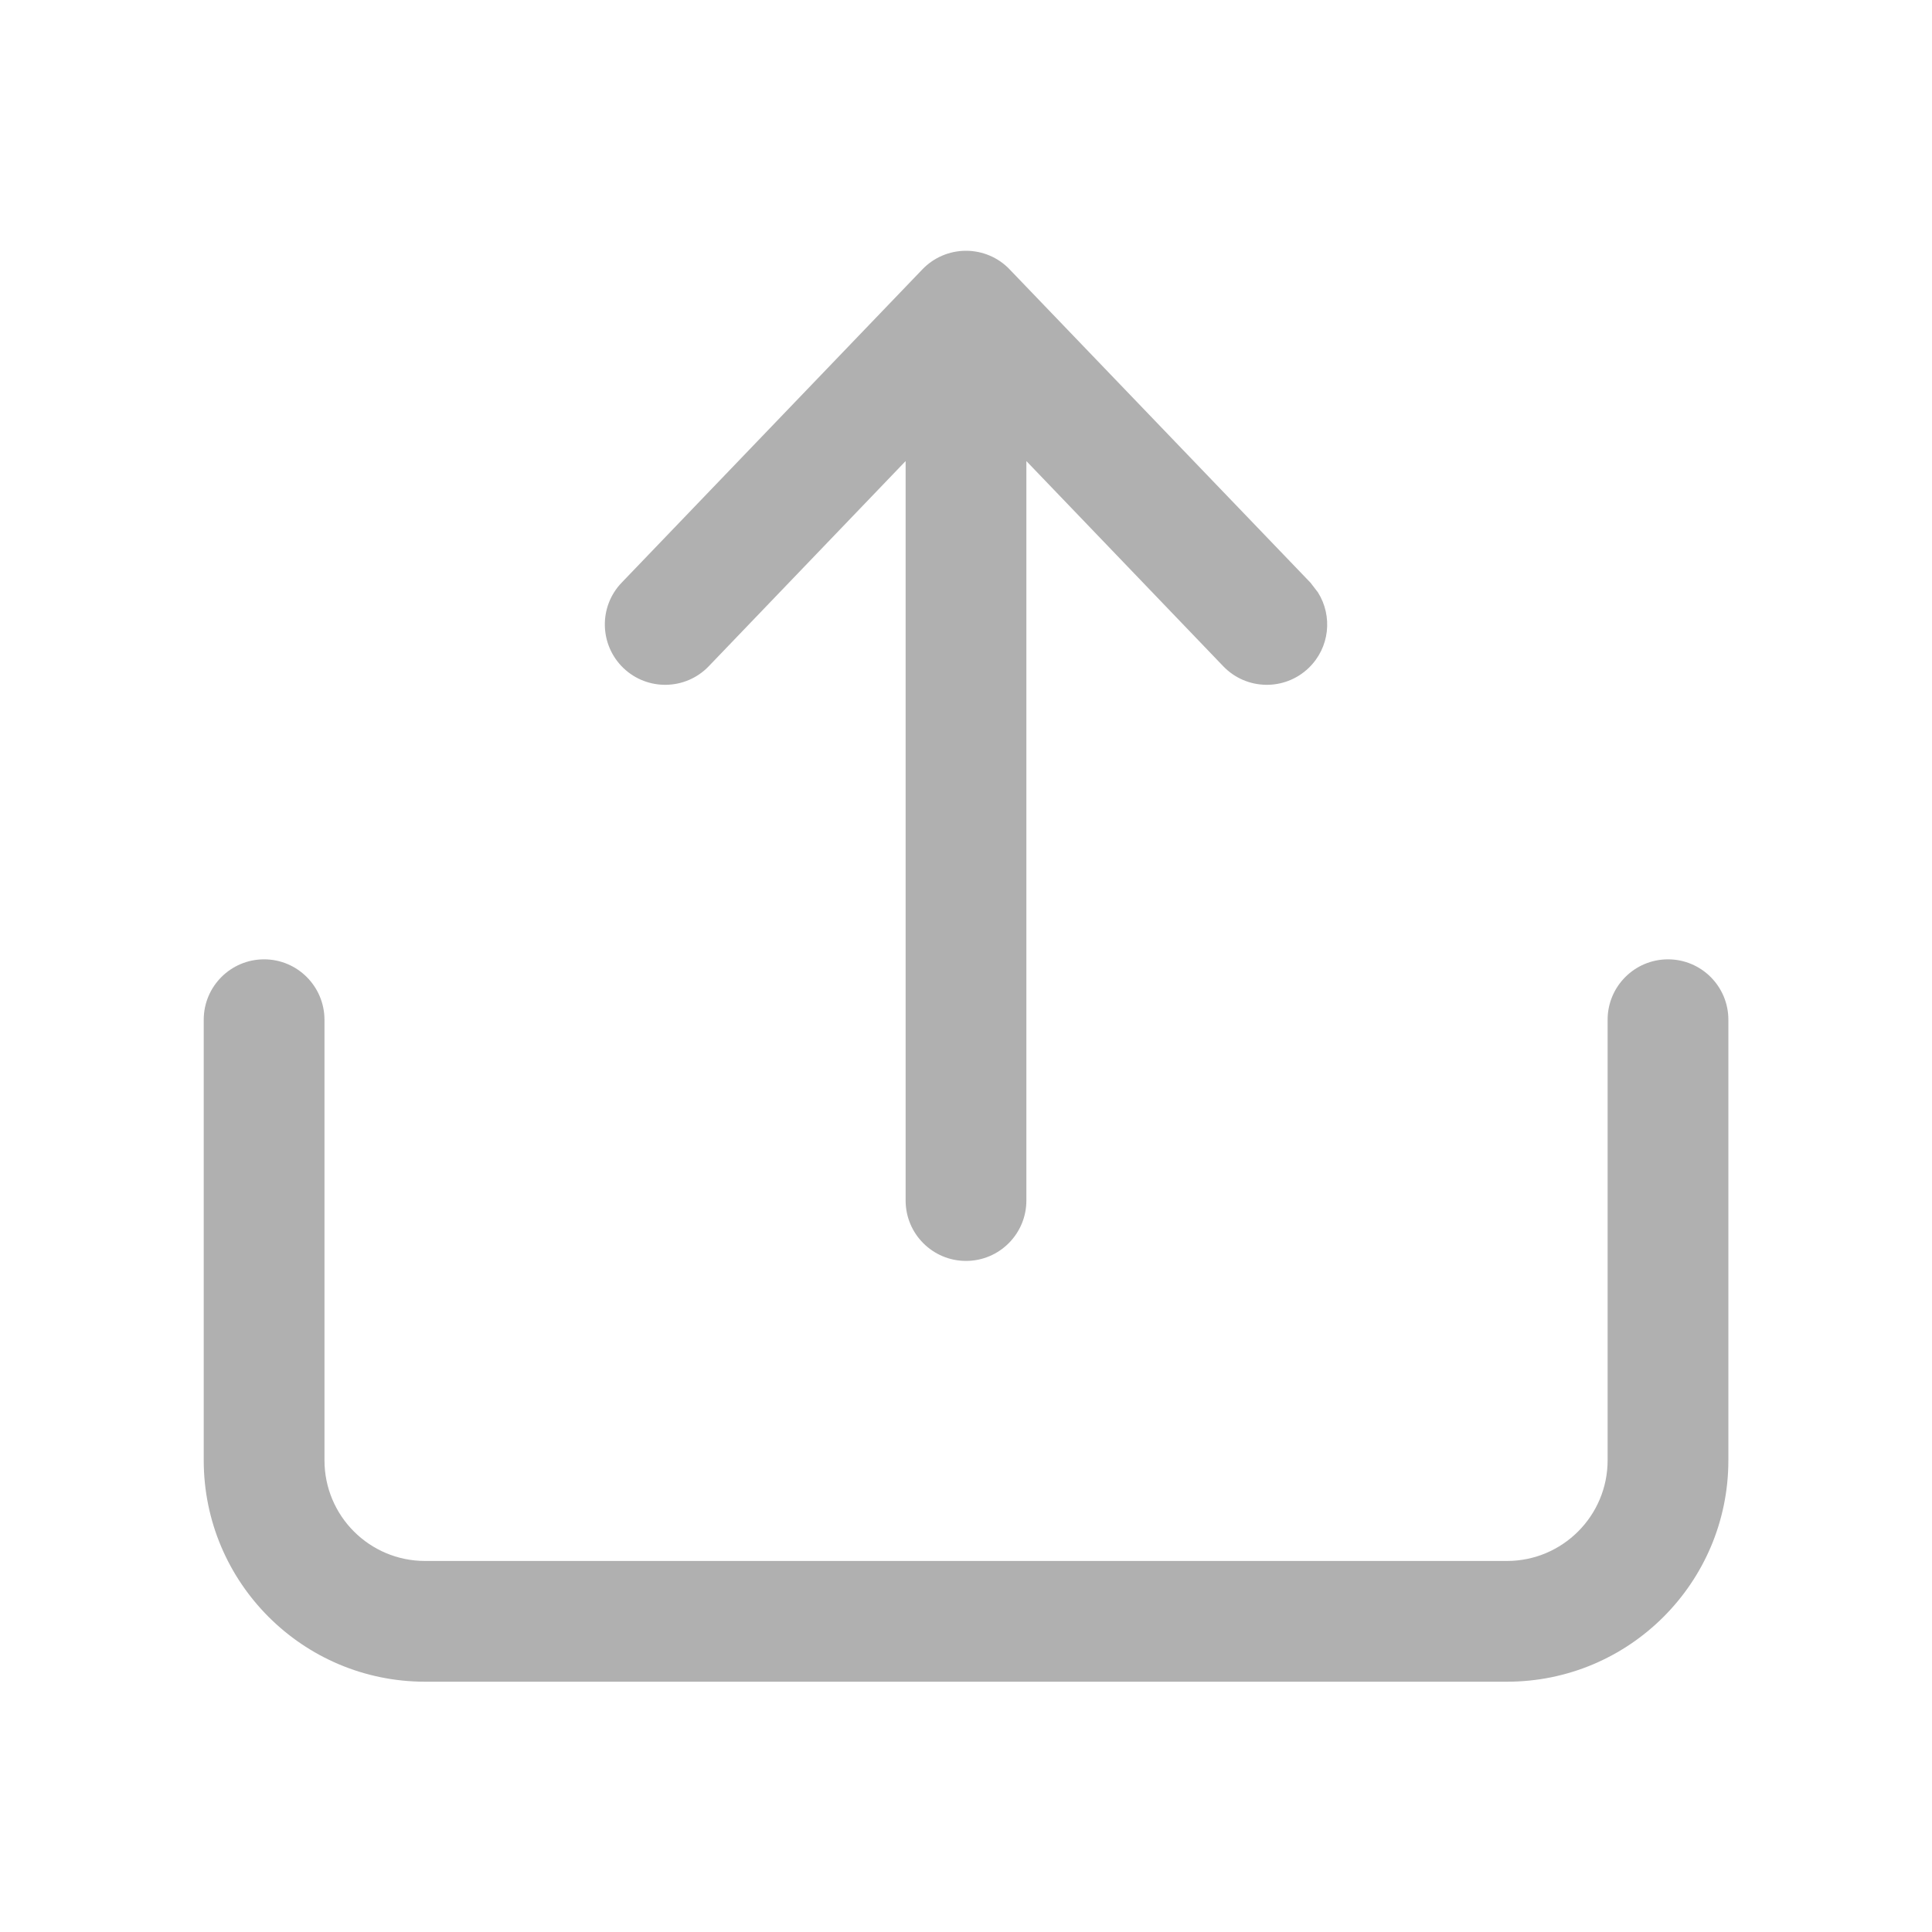
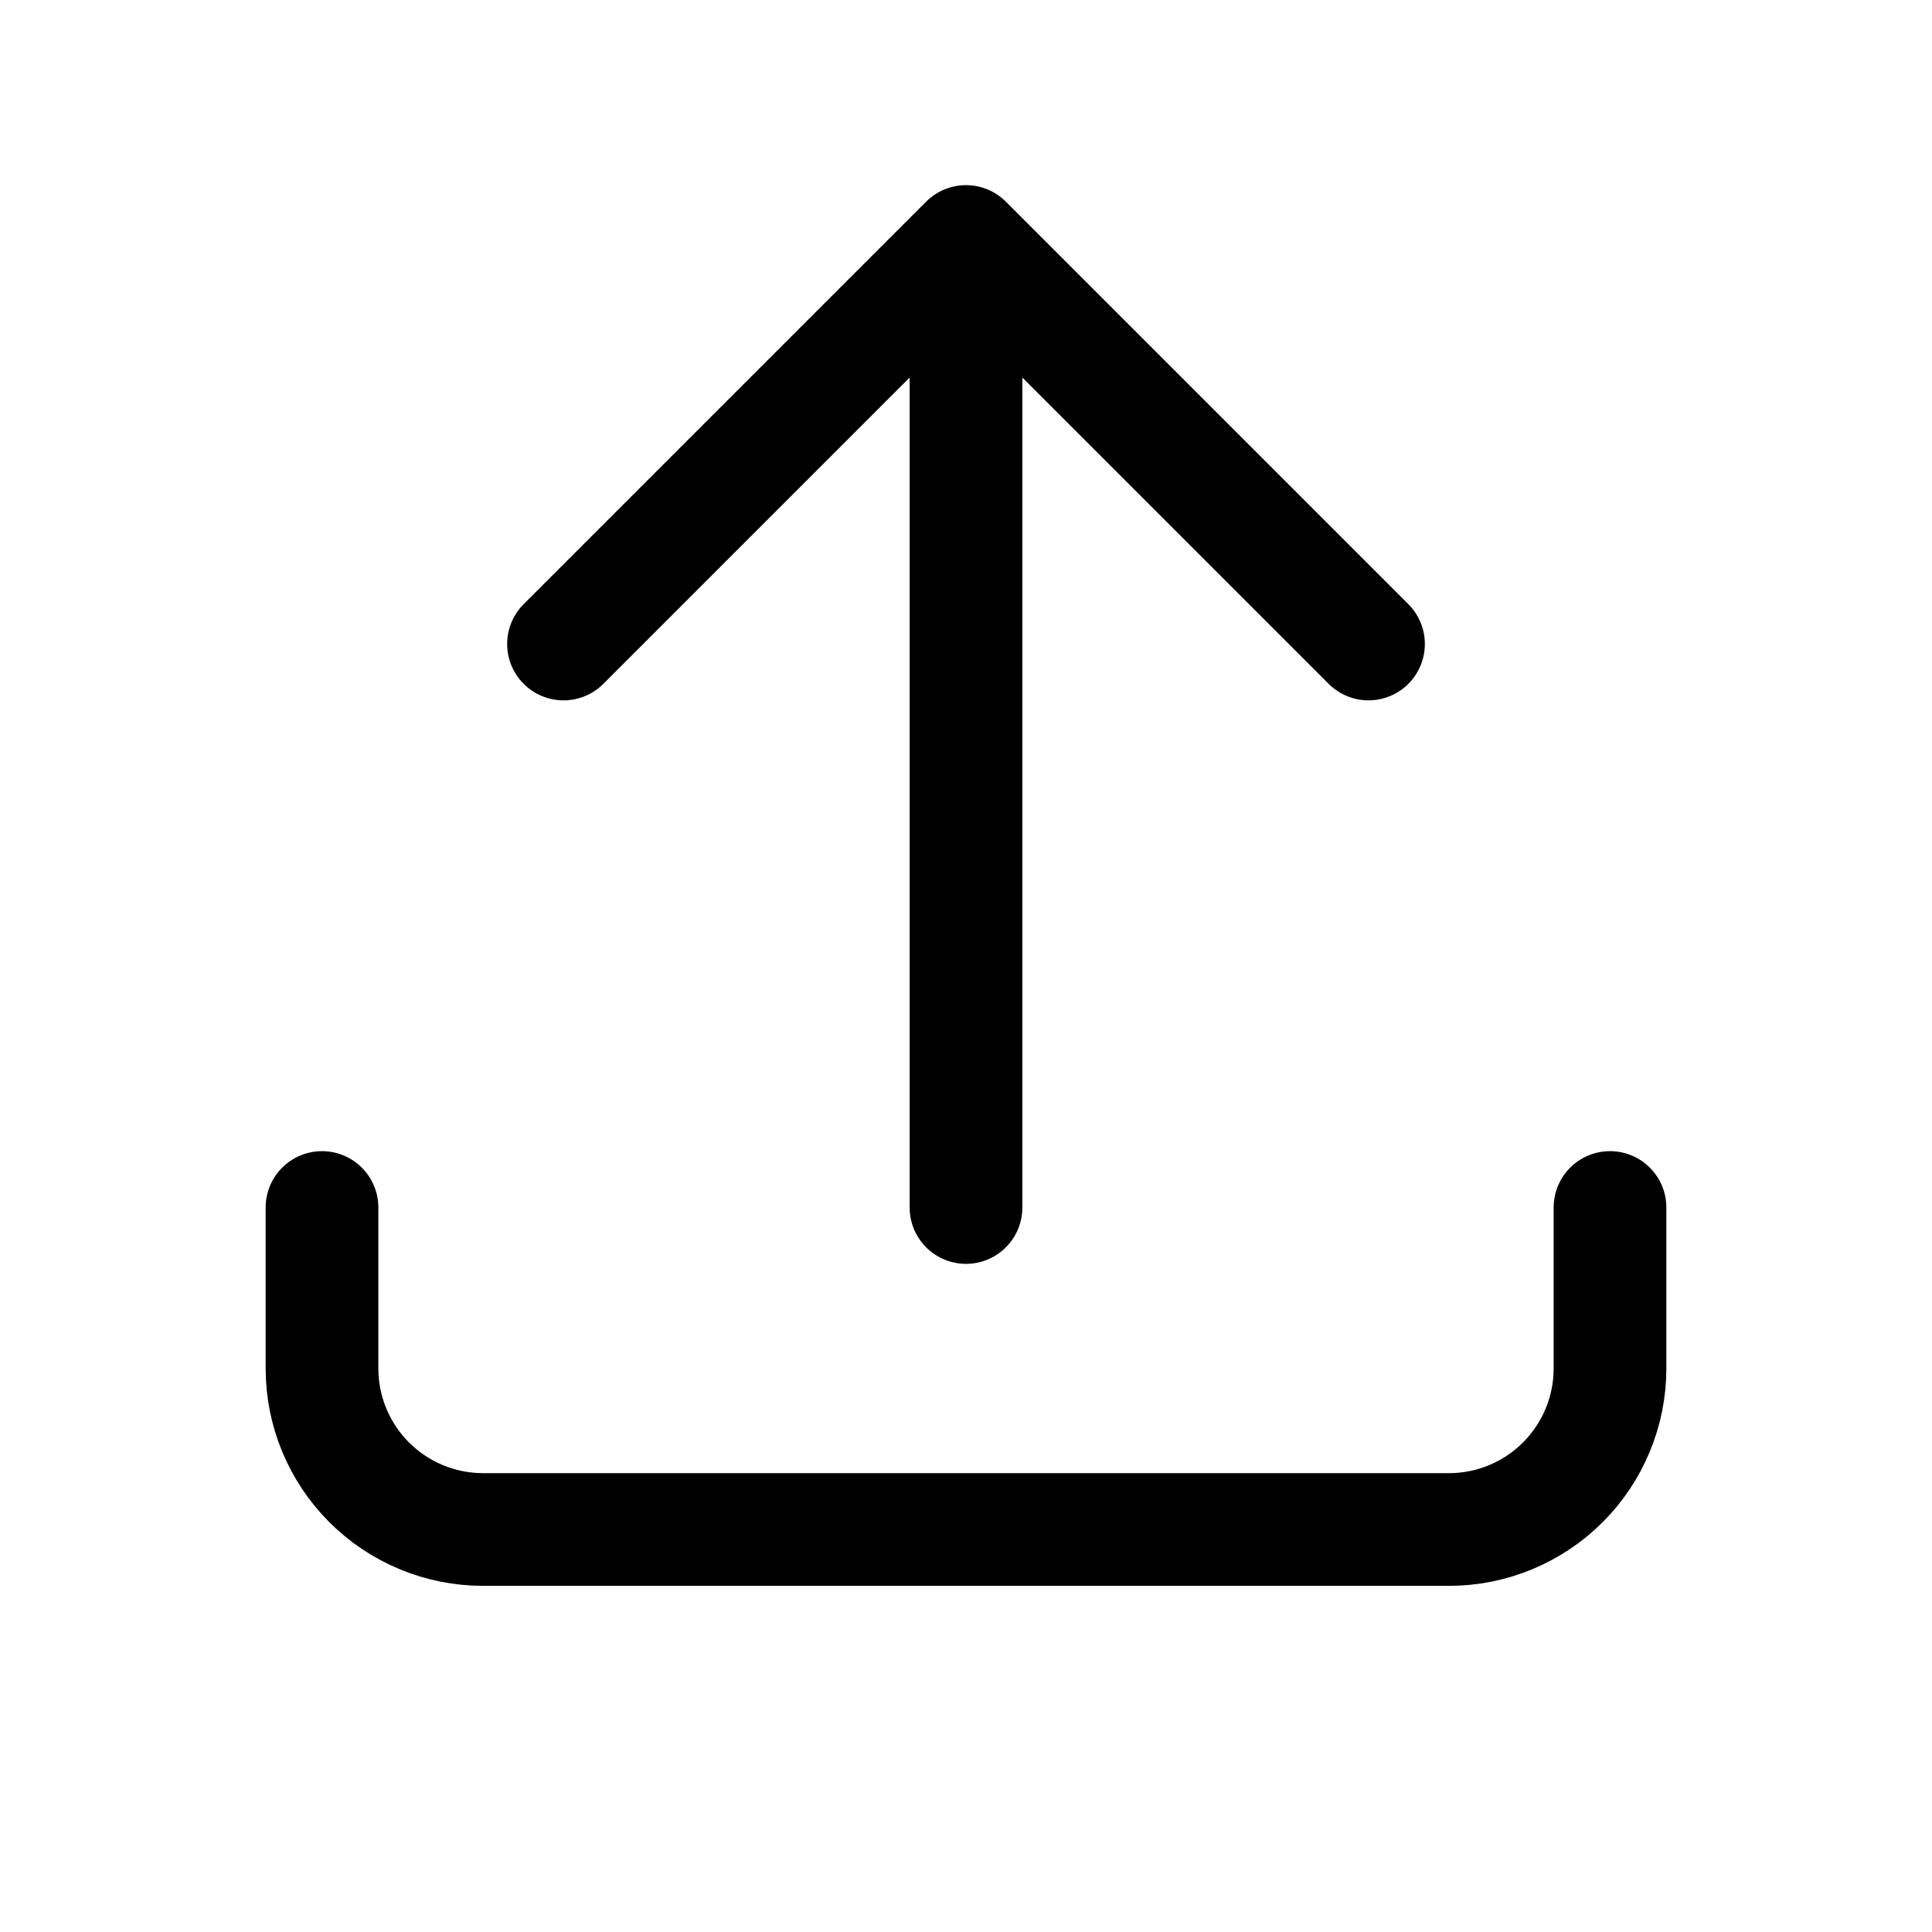
- <svg xmlns="http://www.w3.org/2000/svg" width="20" height="20" viewBox="0 0 20 20" fill="none">
-   <path d="M17.267 9.931C17.612 9.931 17.892 10.211 17.892 10.556V15.117C17.892 16.383 16.866 17.409 15.6 17.409H4.401C3.135 17.409 2.109 16.383 2.109 15.117V10.556C2.109 10.211 2.389 9.931 2.734 9.931C3.079 9.931 3.358 10.211 3.359 10.556V15.117C3.359 15.693 3.825 16.159 4.401 16.159H15.6C16.175 16.159 16.642 15.692 16.642 15.117V10.556C16.642 10.211 16.922 9.931 17.267 9.931ZM10 2.596C10.17 2.596 10.334 2.665 10.451 2.788L13.566 6.032L13.643 6.132C13.798 6.378 13.765 6.706 13.547 6.915C13.298 7.154 12.902 7.146 12.663 6.897L10.625 4.773V12.428C10.625 12.773 10.345 13.053 10 13.053C9.655 13.053 9.375 12.773 9.375 12.428V4.773L7.337 6.897C7.098 7.146 6.702 7.154 6.453 6.915C6.205 6.676 6.196 6.281 6.435 6.032L9.549 2.788C9.667 2.665 9.83 2.596 10 2.596Z" fill="#B0B0B0" />
+ <svg xmlns="http://www.w3.org/2000/svg" width="24" height="24" viewBox="0 0 24 24" fill="none">
+   <path d="M4 15V17C4 17.53 4.211 18.039 4.586 18.414C4.961 18.789 5.47 19 6 19H18C18.53 19 19.039 18.789 19.414 18.414C19.789 18.039 20 17.53 20 17V15M17 8L12 3L7 8M12 3V15" stroke="currentColor" stroke-width="1.4" stroke-linecap="round" stroke-linejoin="round" />
</svg>
